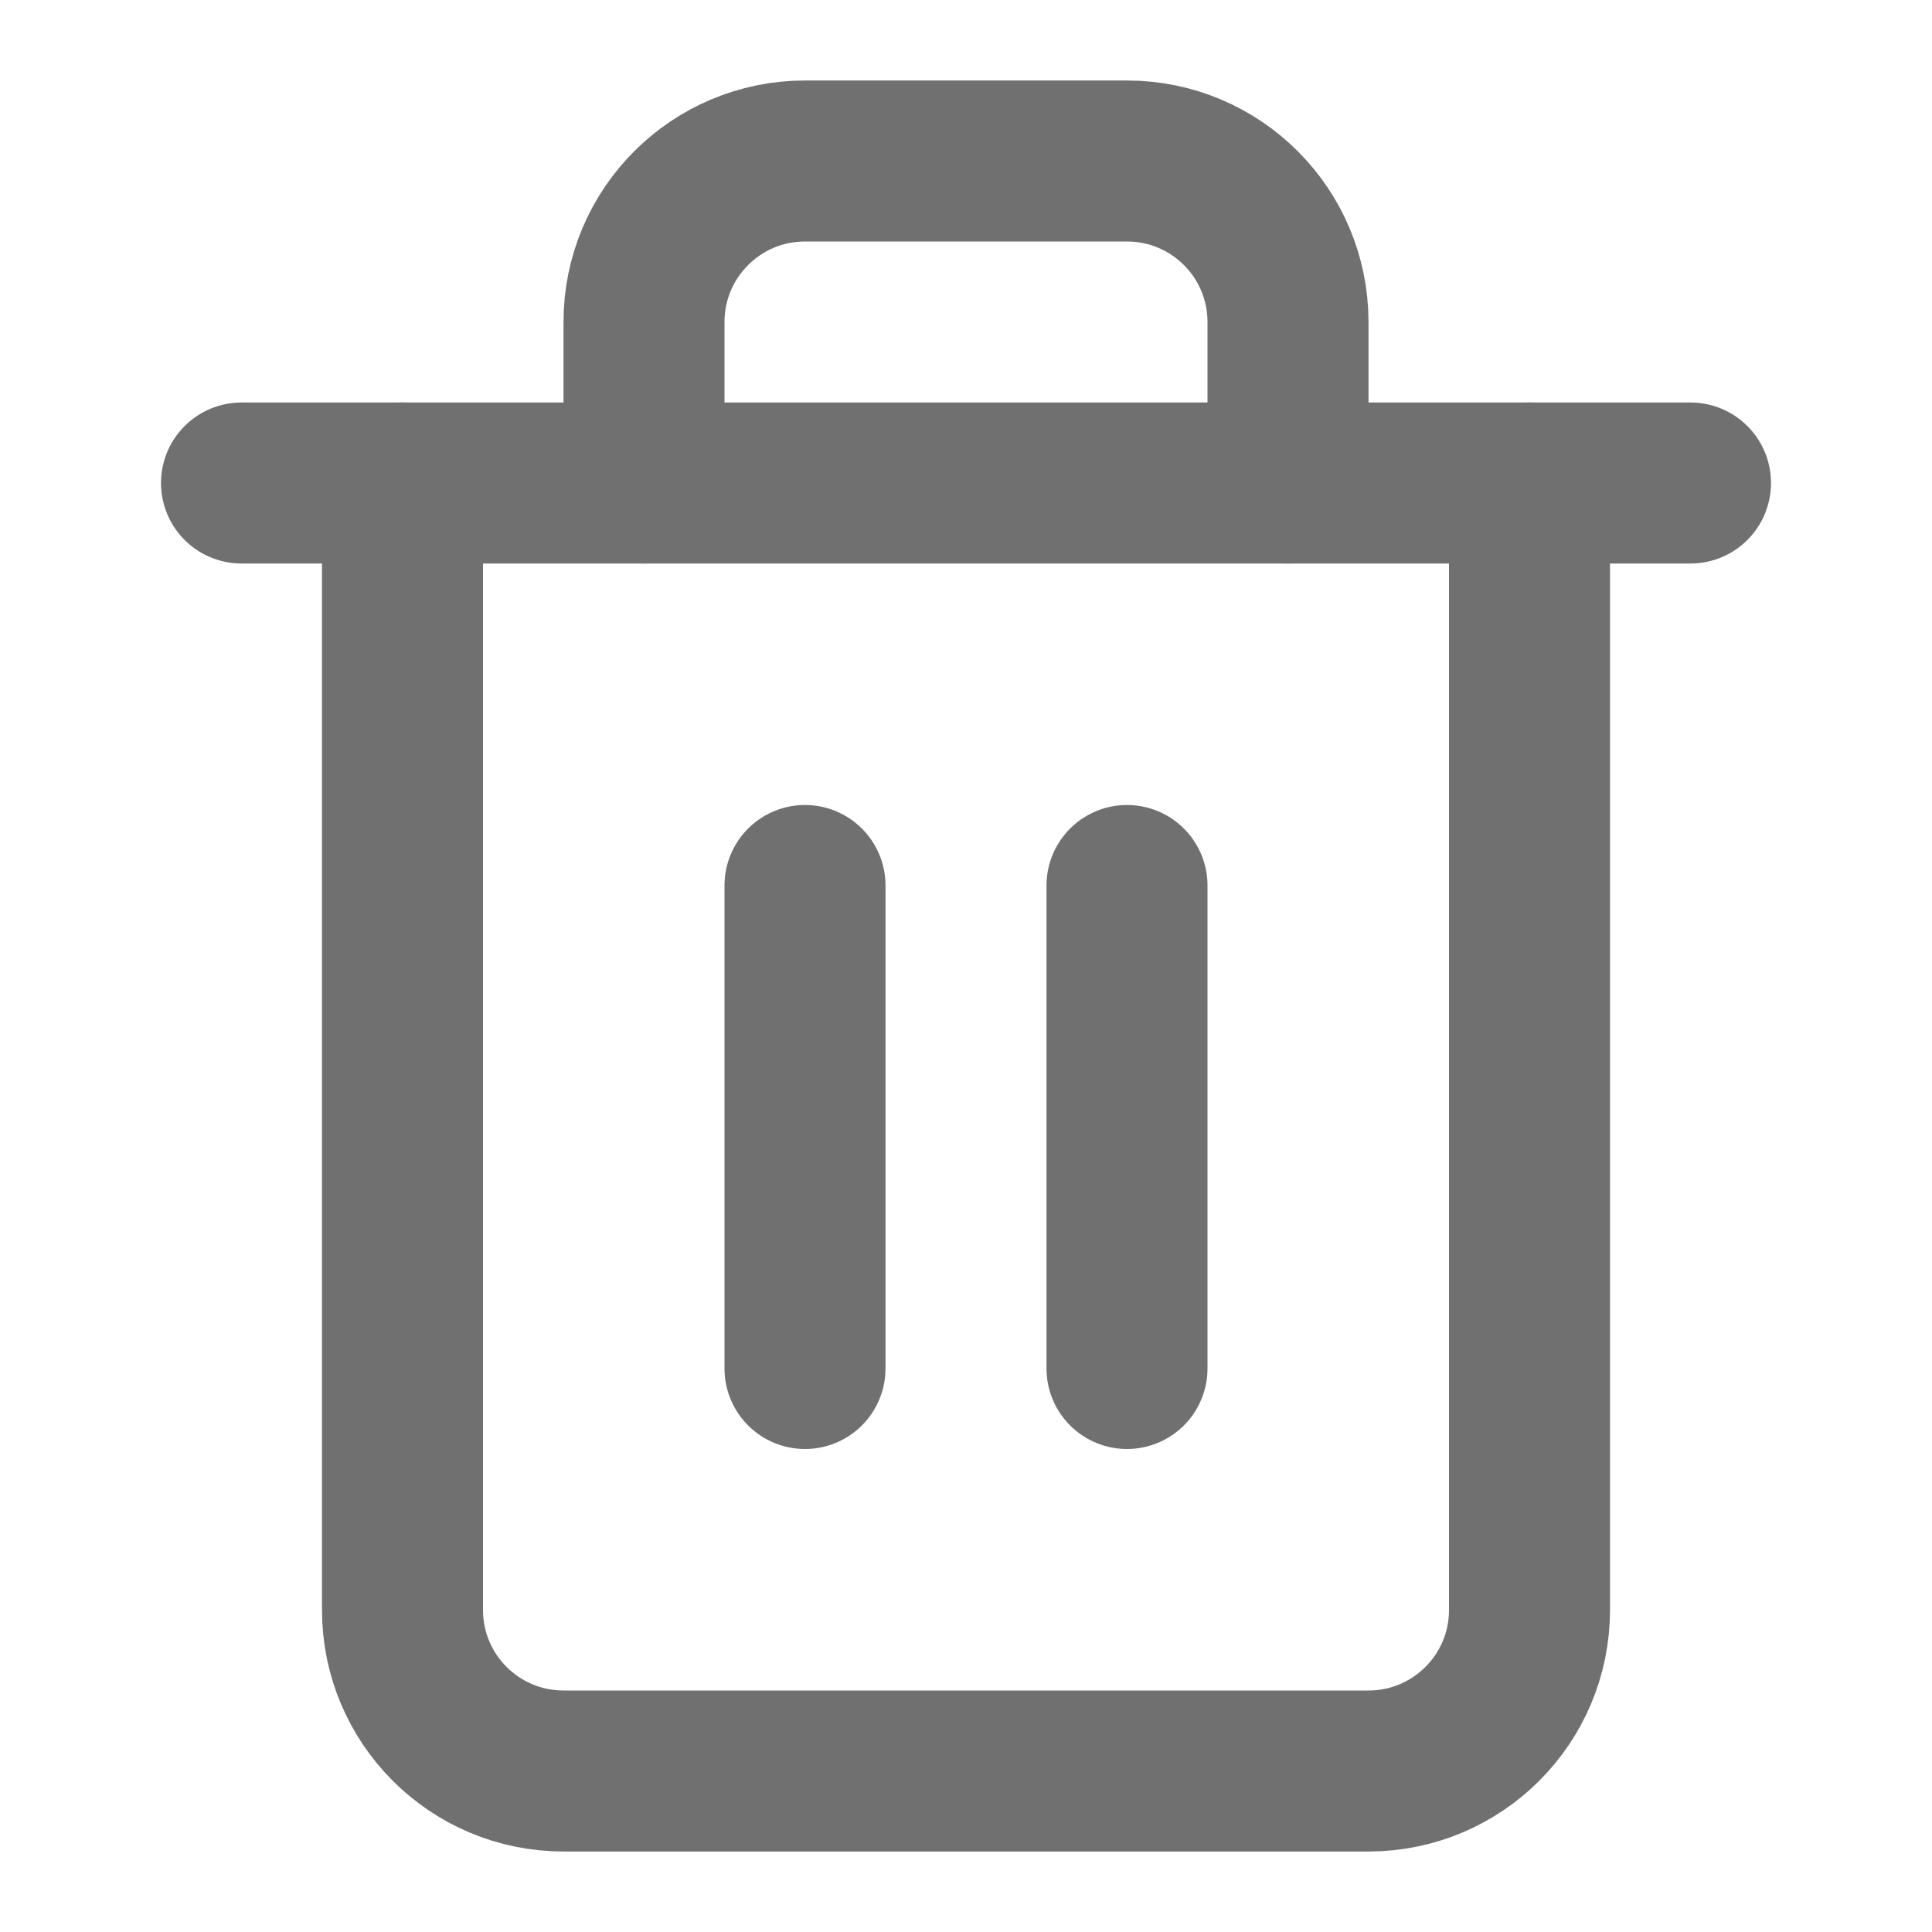
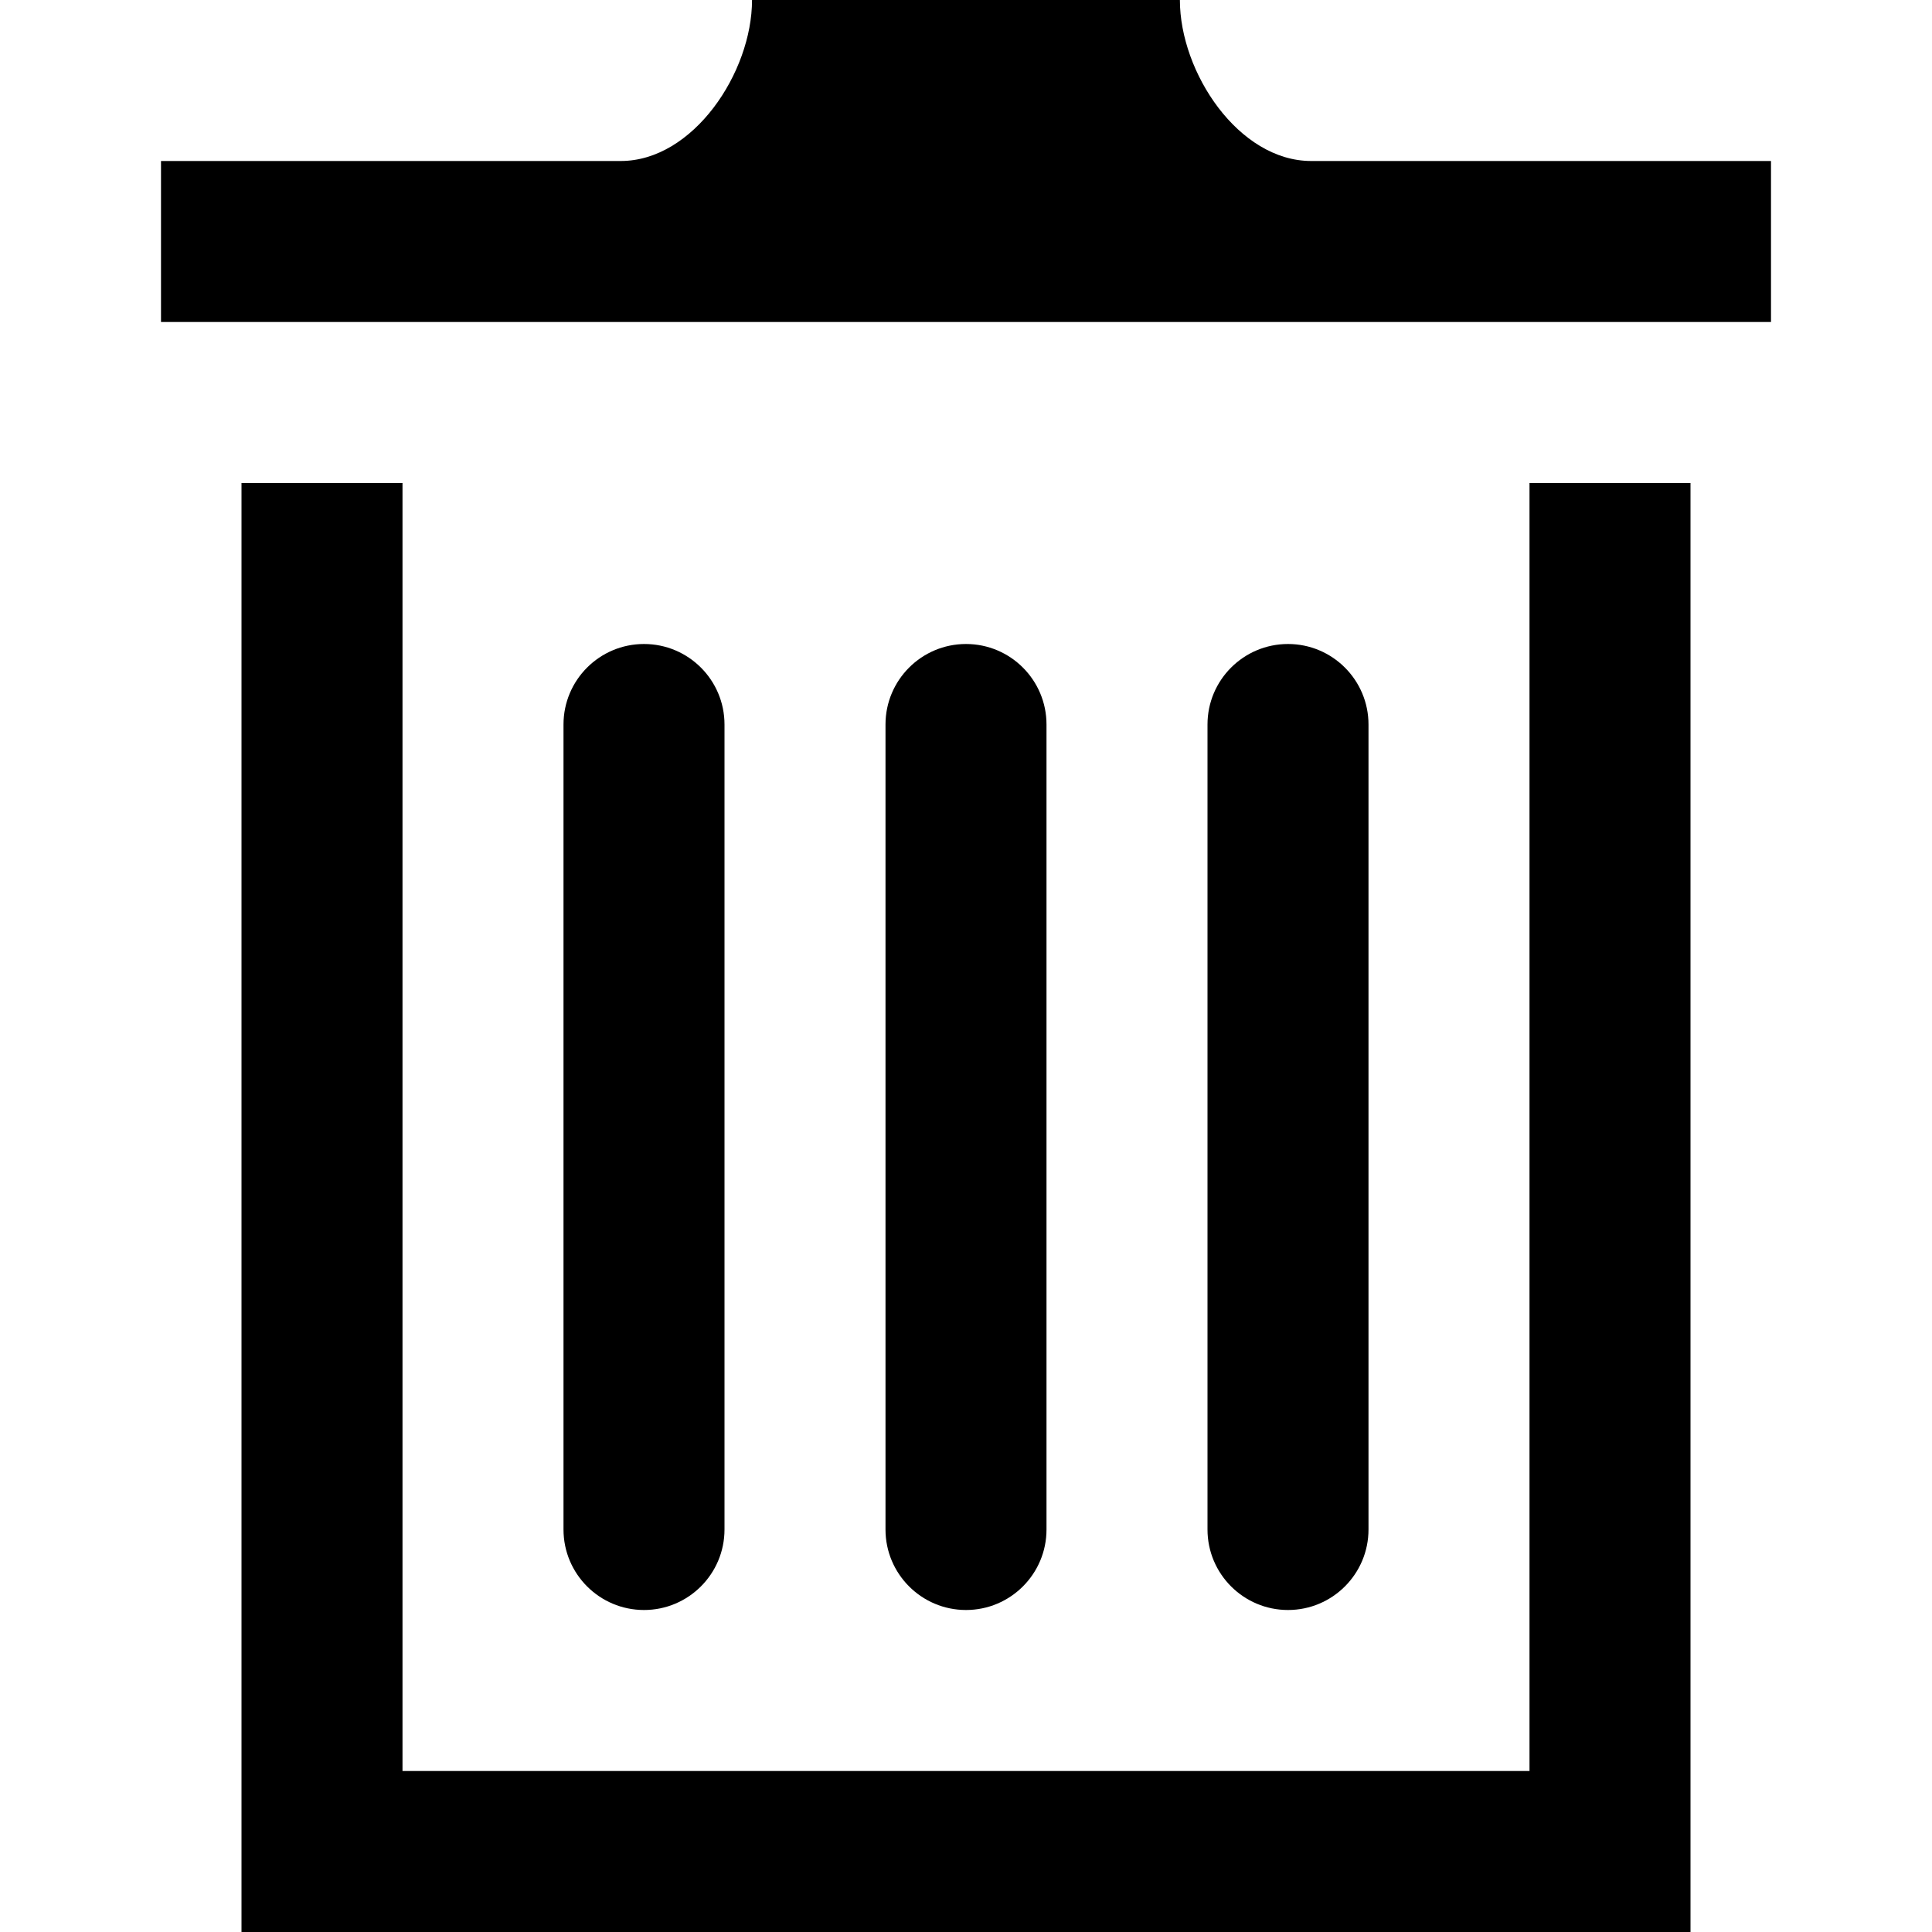
- <svg xmlns="http://www.w3.org/2000/svg" width="24" height="24" viewBox="0 0 24 24" fill="none" stroke="#707070" stroke-width="2" stroke-linecap="round" stroke-linejoin="round" class="feather feather-trash-2">
-   <polyline points="3 6 5 6 21 6" />
-   <path d="M19 6v14a2 2 0 0 1-2 2H7a2 2 0 0 1-2-2V6m3 0V4a2 2 0 0 1 2-2h4a2 2 0 0 1 2 2v2" />
-   <line x1="10" y1="11" x2="10" y2="17" />
-   <line x1="14" y1="11" x2="14" y2="17" />
+ <svg xmlns="http://www.w3.org/2000/svg" width="24" height="24" viewBox="0 0 24 24">
+   <path d="M9 19c0 .552-.448 1-1 1s-1-.448-1-1v-10c0-.552.448-1 1-1s1 .448 1 1v10zm4 0c0 .552-.448 1-1 1s-1-.448-1-1v-10c0-.552.448-1 1-1s1 .448 1 1v10zm4 0c0 .552-.448 1-1 1s-1-.448-1-1v-10c0-.552.448-1 1-1s1 .448 1 1v10zm5-17v2h-20v-2h5.711c.9 0 1.631-1.099 1.631-2h5.315c0 .901.73 2 1.631 2h5.712zm-3 4v16h-14v-16h-2v18h18v-18h-2z" />
</svg>
